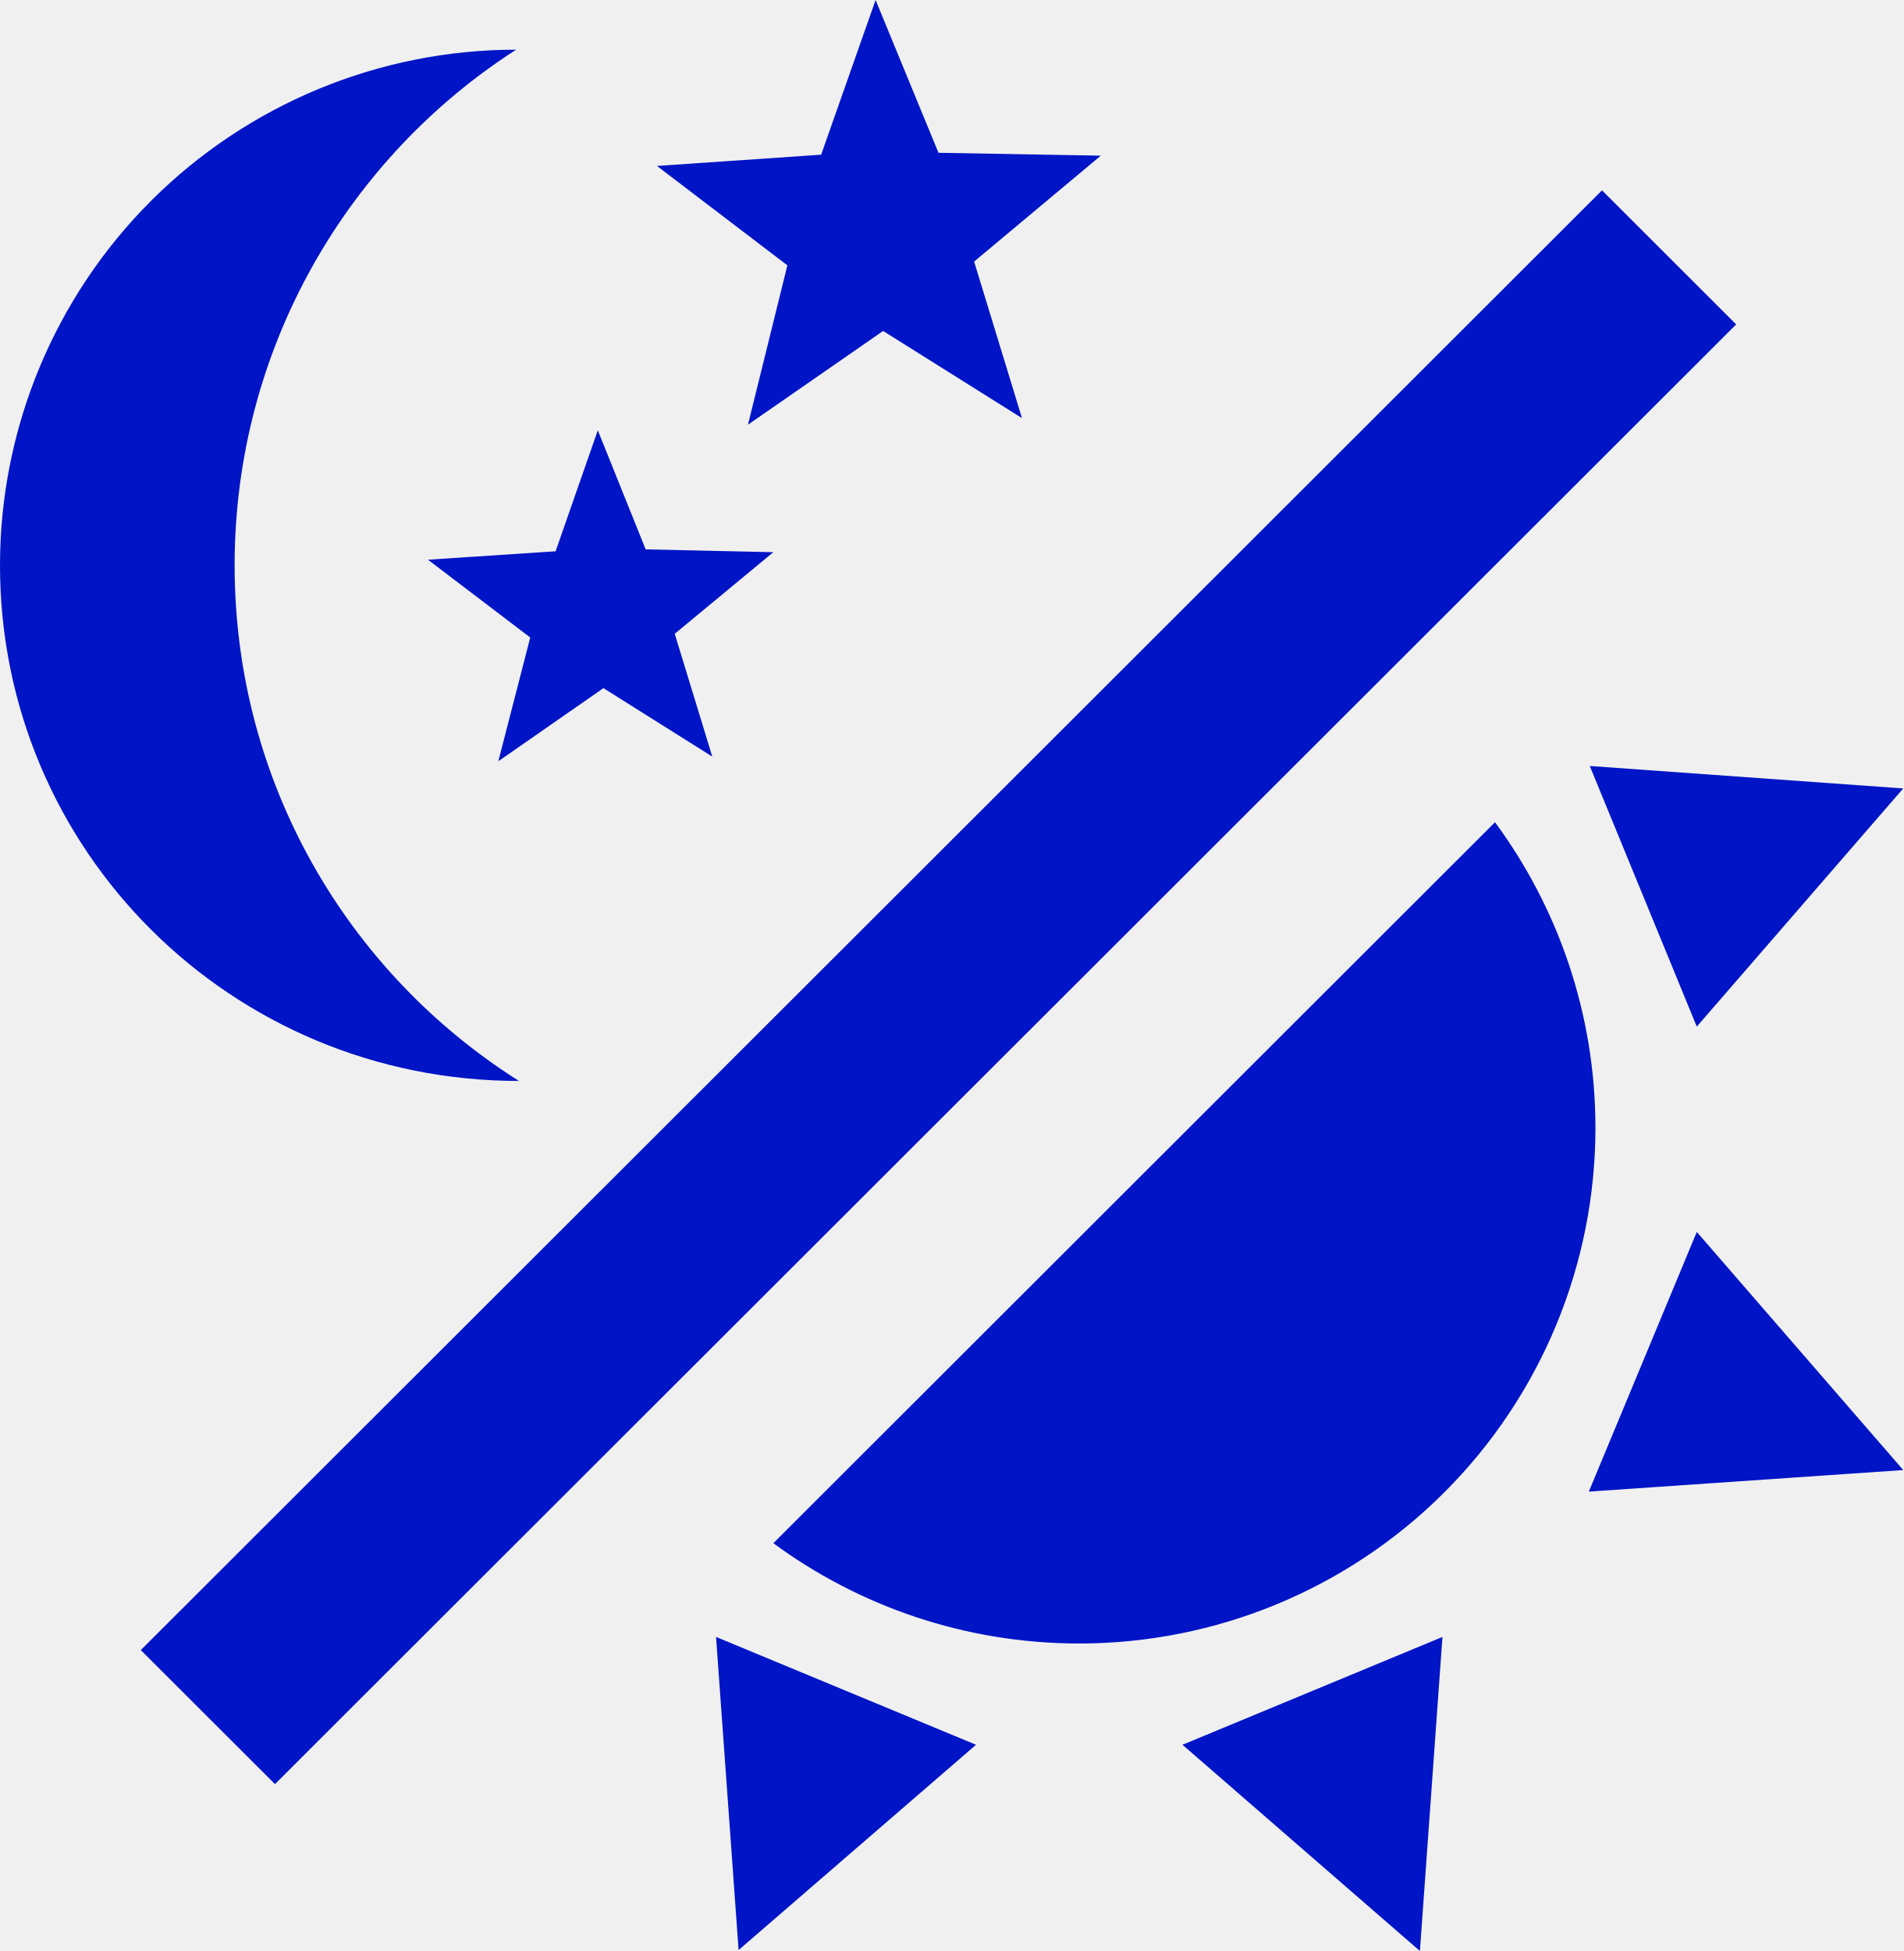
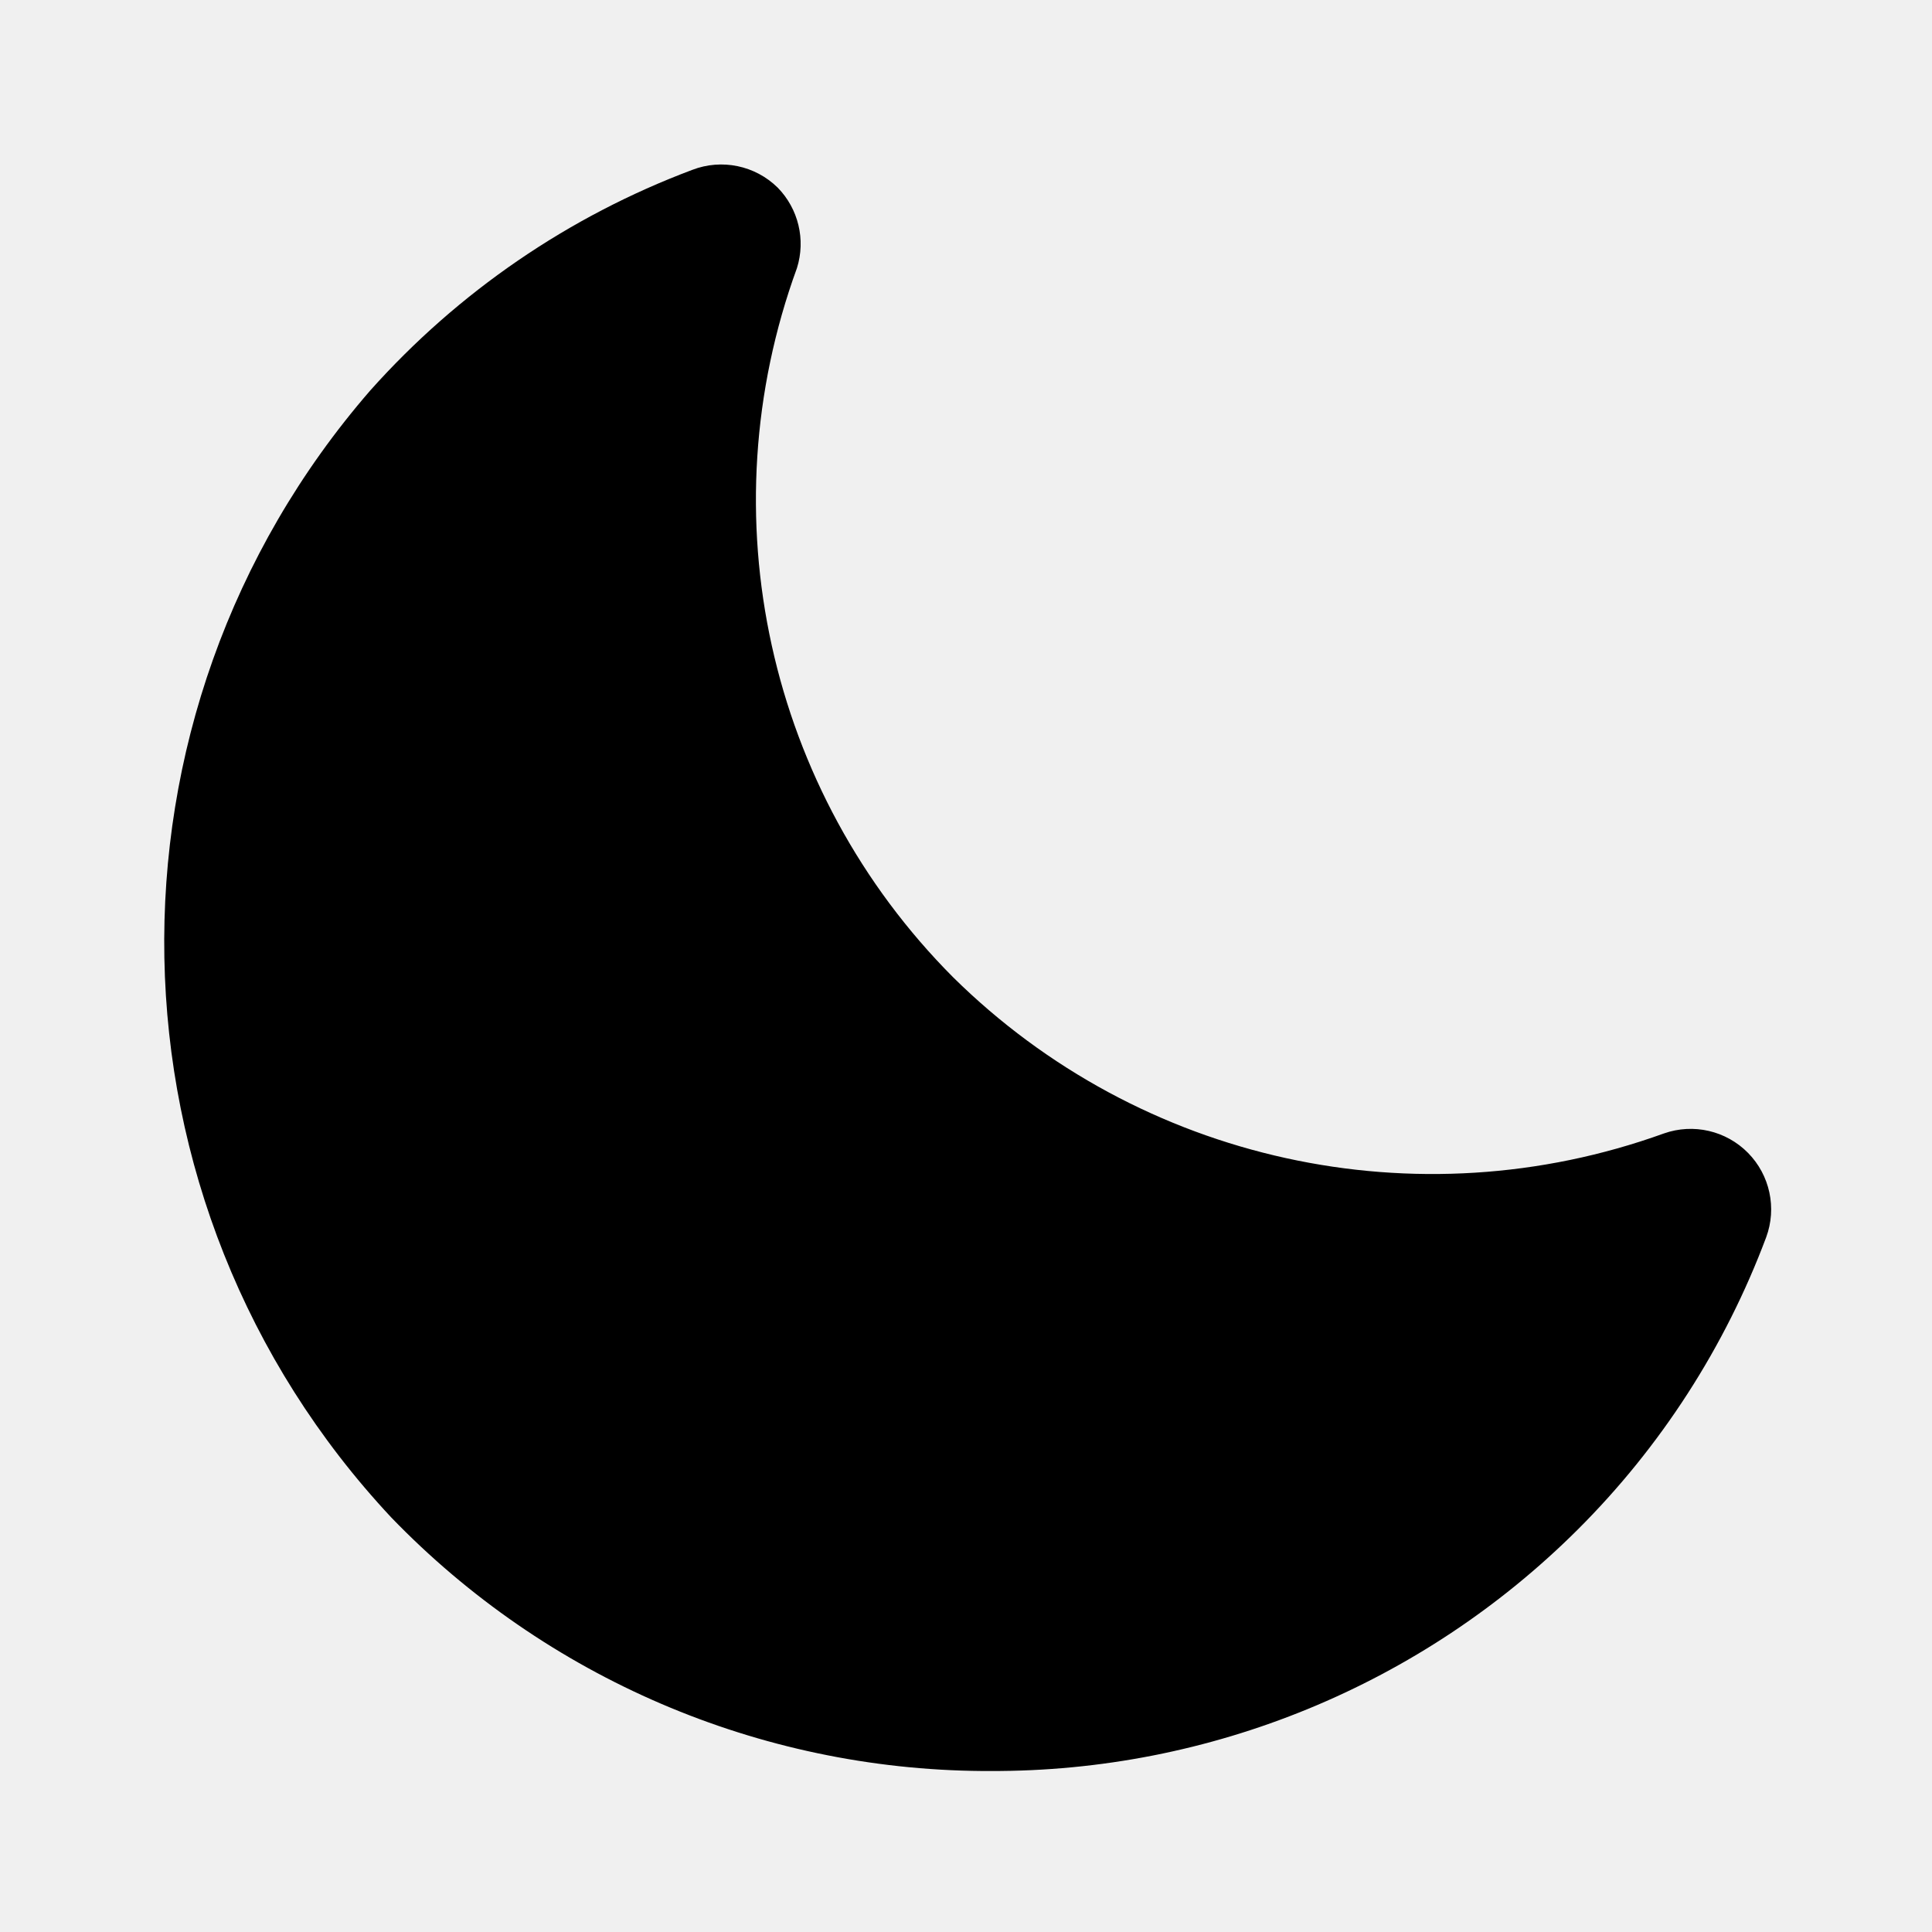
- <svg xmlns="http://www.w3.org/2000/svg" width="40" height="41" viewBox="0 0 40 41" fill="none">
-   <g clip-path="url(#clip0_2_11)">
-     <path d="M10.848 1.044C7.318 3.31 4.931 7.309 4.931 11.88C4.931 16.451 7.318 20.451 10.907 22.716C4.852 22.716 0 17.87 0 11.88C0 9.006 1.143 6.25 3.177 4.218C5.212 2.186 7.971 1.044 10.848 1.044Z" fill="#0115C6" />
-     <path d="M14.97 15.9L12.682 14.461L10.473 15.998L11.144 13.397L8.994 11.762L11.677 11.585L12.564 9.043L13.57 11.545L16.253 11.604L14.181 13.319L14.97 15.9Z" fill="#0115C6" />
-     <path d="M21.479 8.787L18.56 6.955L15.72 8.925L16.548 5.576L13.807 3.487L17.258 3.251L18.402 0L19.724 3.211L23.136 3.271L20.473 5.497L21.479 8.787Z" fill="#0115C6" />
-     <path d="M33.669 4L36.489 6.817L5.779 37.493L2.959 34.676L33.669 4Z" fill="#0115C6" />
-     <path d="M33.531 23.702C33.531 26.576 32.388 29.332 30.353 31.364C28.319 33.396 25.559 34.538 22.682 34.538C20.276 34.538 18.047 33.75 16.253 32.43L31.42 17.279C32.742 19.072 33.531 21.298 33.531 23.702Z" fill="#0115C6" />
-     <path d="M33.392 31.346L35.661 25.889L40 30.893L33.392 31.346Z" fill="#0115C6" />
-     <path d="M35.661 21.574L33.412 16.097L40 16.569L35.661 21.574Z" fill="#0115C6" />
-     <path d="M24.852 36.666L30.316 34.4L29.842 41L24.852 36.666Z" fill="#0115C6" />
-     <path d="M15.049 34.4L20.513 36.666L15.523 40.98L15.049 34.4Z" fill="#0115C6" />
+ <svg xmlns="http://www.w3.org/2000/svg" viewBox="0 0 24 24">
+   <defs>
+     <style>.cls-1{fill:#fff;opacity:0;}.cls-2{fill:currentColor;}</style>
+   </defs>
+   <g id="Layer_2" data-name="Layer 2">
+     <g id="moon">
+       <g id="moon-2" data-name="moon">
+         <rect class="cls-1" width="24" height="24" />
+         <path class="cls-2" d="M12.3,22h-.1a10.31,10.31,0,0,1-7.34-3.15,10.46,10.46,0,0,1-.26-14,10.13,10.13,0,0,1,4-2.74,1,1,0,0,1,1.06.22,1,1,0,0,1,.24,1,8.4,8.4,0,0,0,1.94,8.81,8.47,8.47,0,0,0,8.83,1.94,1,1,0,0,1,1.27,1.29A10.16,10.16,0,0,1,19.6,19,10.28,10.28,0,0,1,12.3,22Z" />
+       </g>
+     </g>
  </g>
-   <defs>
-     <clipPath id="clip0_2_11">
-       <rect width="40" height="41" fill="white" />
-     </clipPath>
-   </defs>
</svg>
